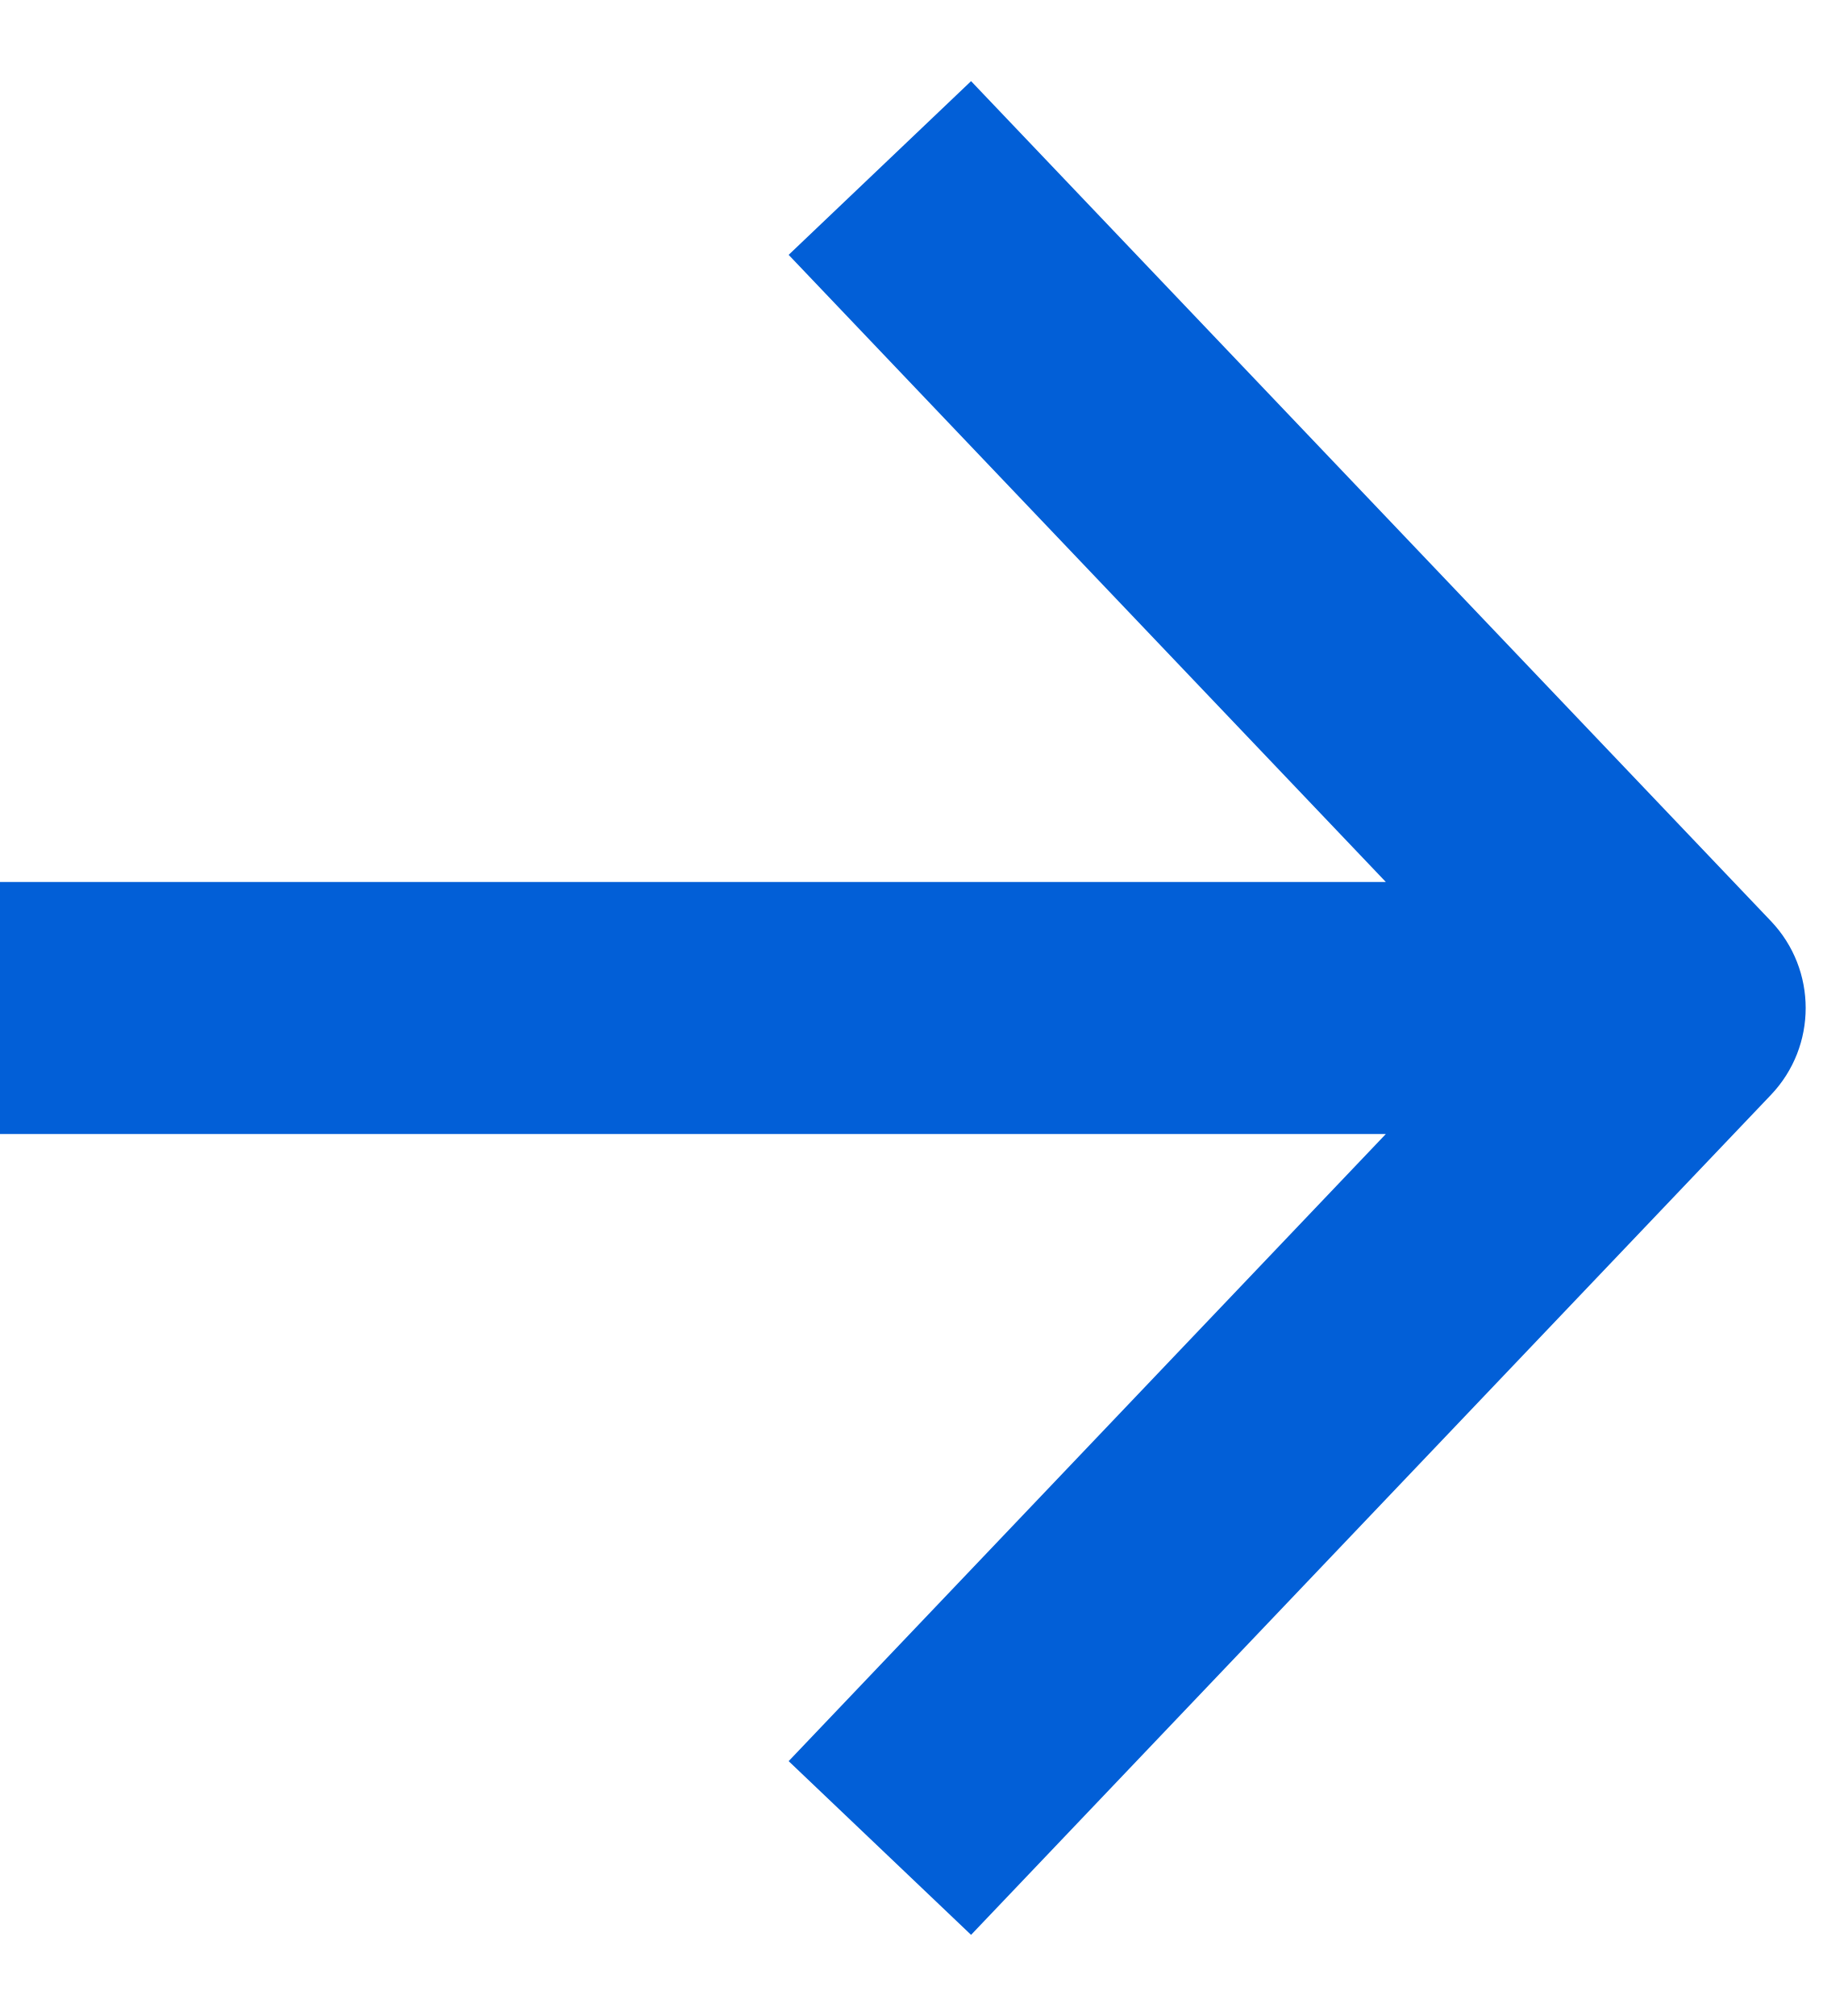
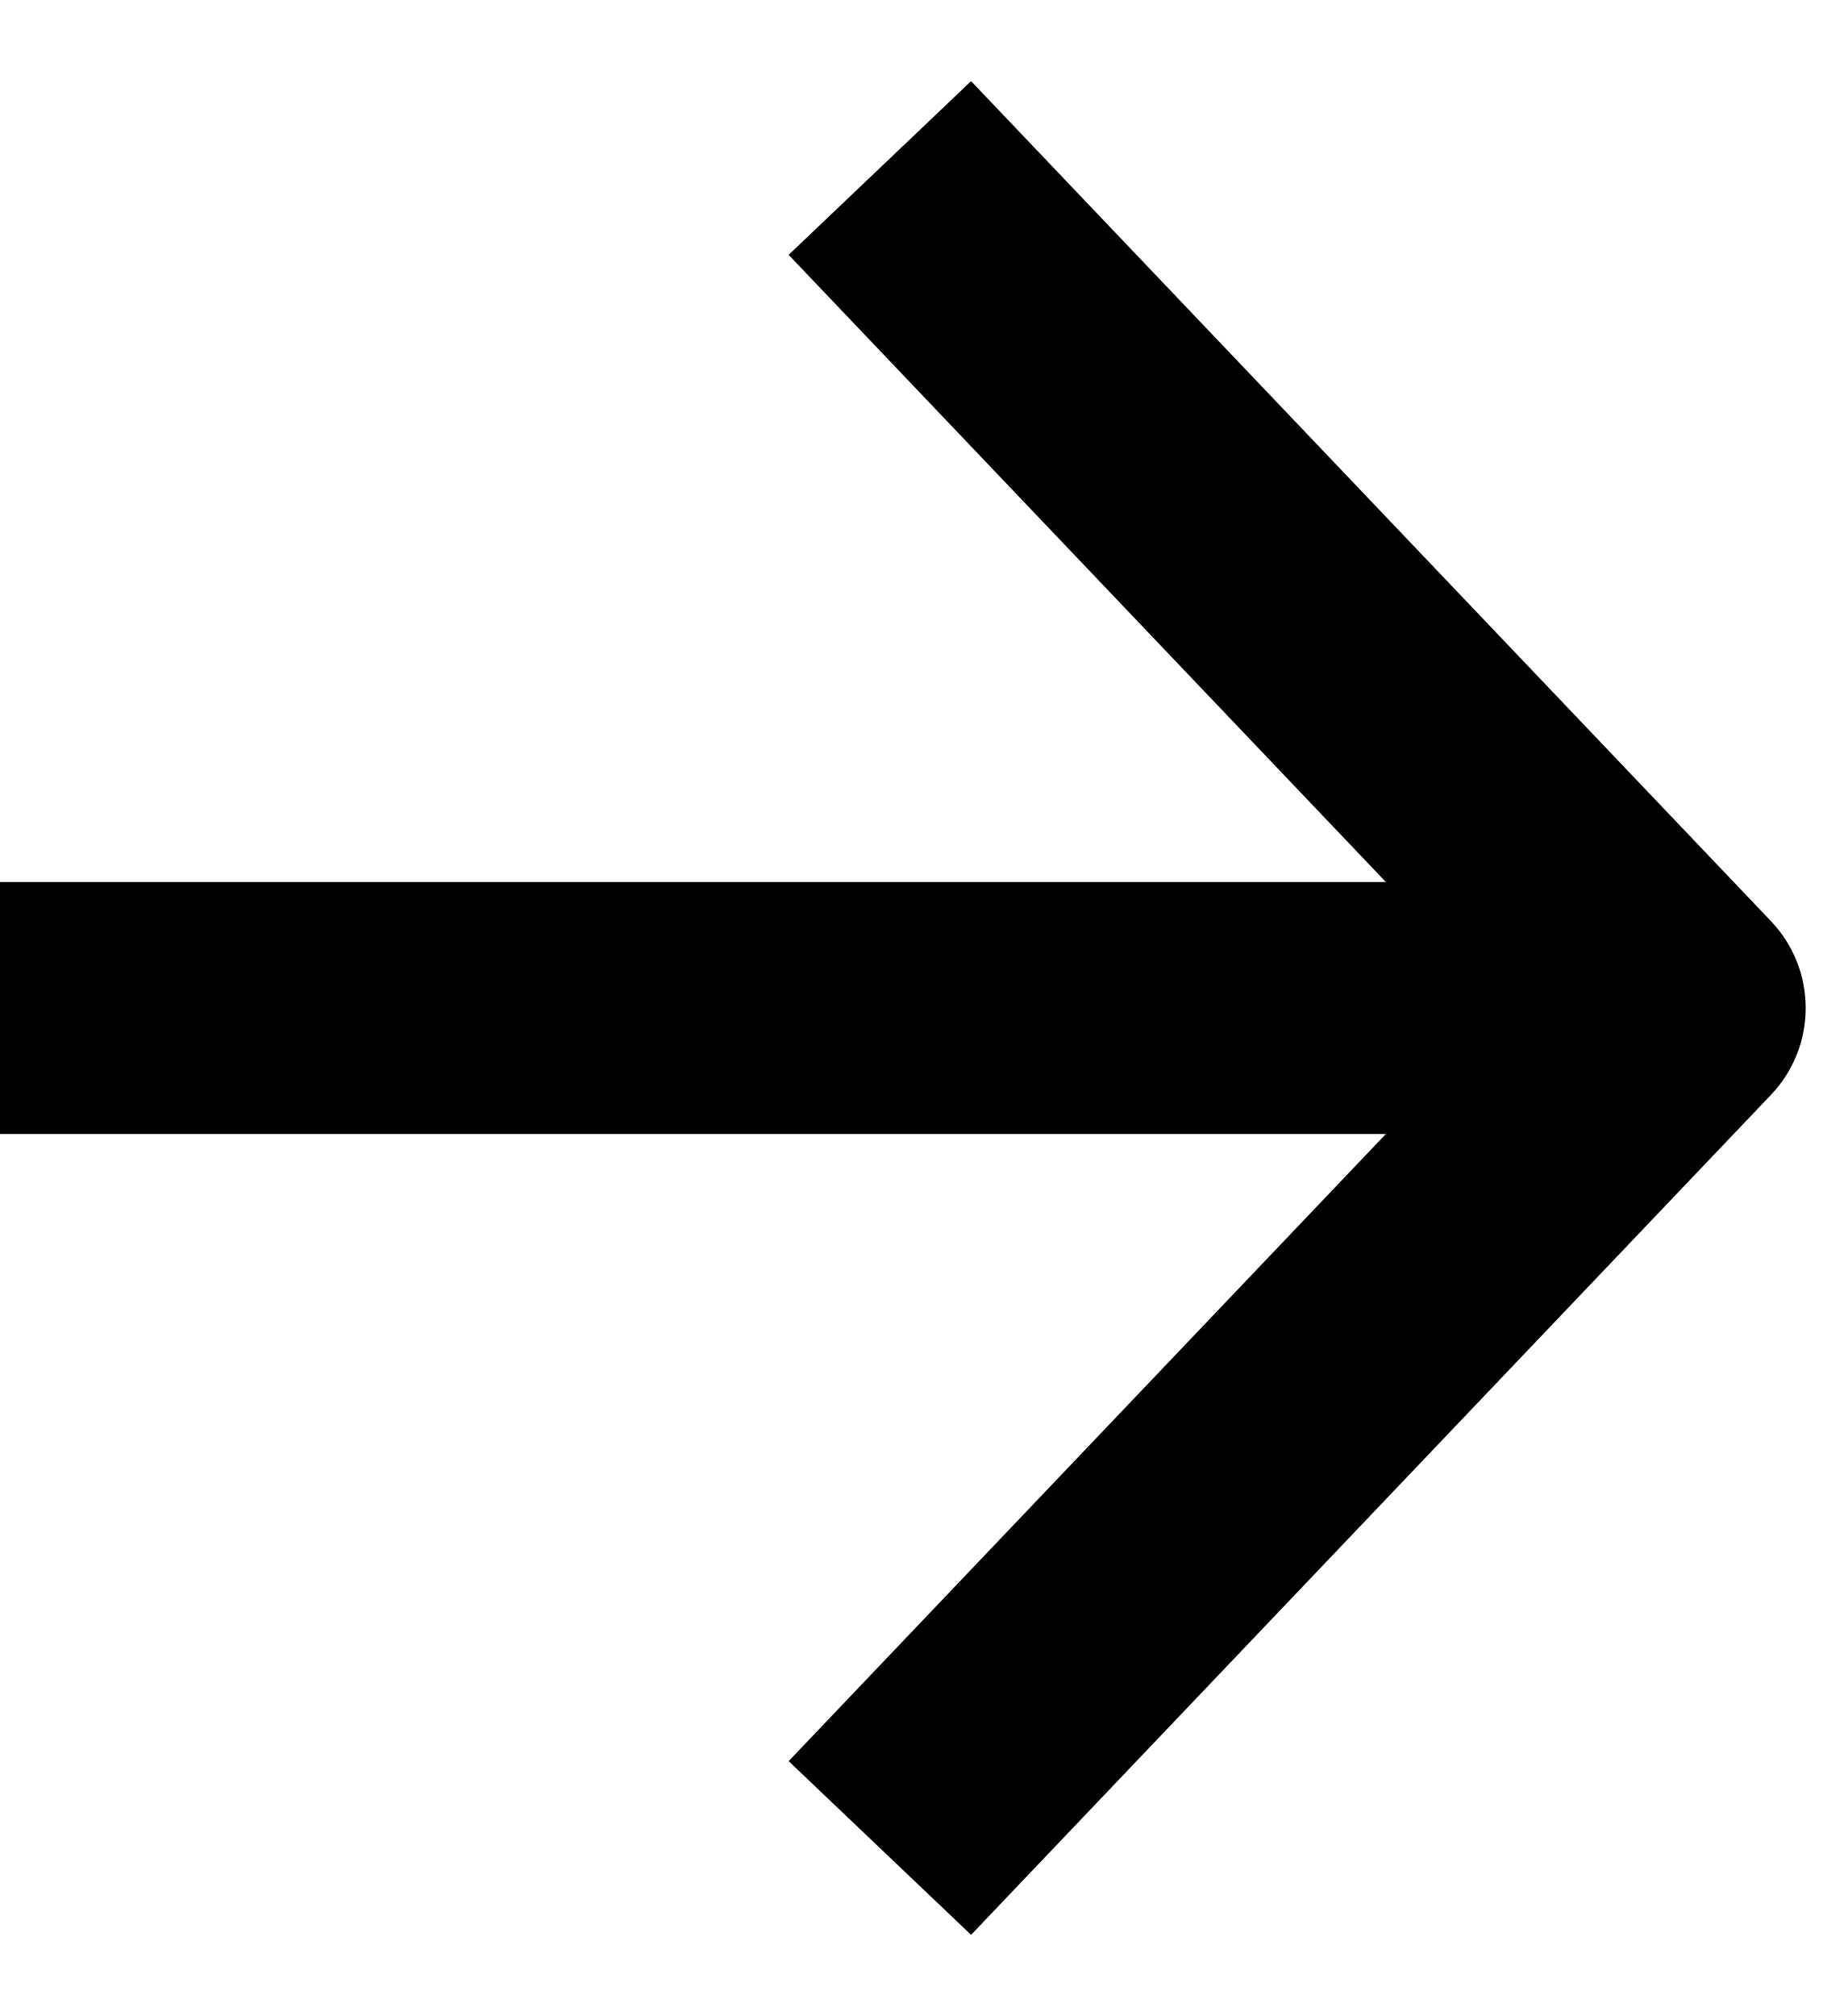
<svg xmlns="http://www.w3.org/2000/svg" width="11" height="12" fill="none">
-   <path d="m10 6 .543.517a.75.75 0 0 0 0-1.034L10 6ZM0 6.75h10v-1.5H0v1.5Zm10.543-1.267-4.762-5-1.086 1.034 4.762 5 1.086-1.034Zm-1.086 0-4.762 5 1.086 1.034 4.762-5-1.086-1.034Z" fill="#025FD7" />
+   <path d="m10 6 .543.517a.75.75 0 0 0 0-1.034L10 6ZM0 6.75h10v-1.5H0v1.5Zm10.543-1.267-4.762-5-1.086 1.034 4.762 5 1.086-1.034Zm-1.086 0-4.762 5 1.086 1.034 4.762-5-1.086-1.034Z" fill="currentColor" />
</svg>
